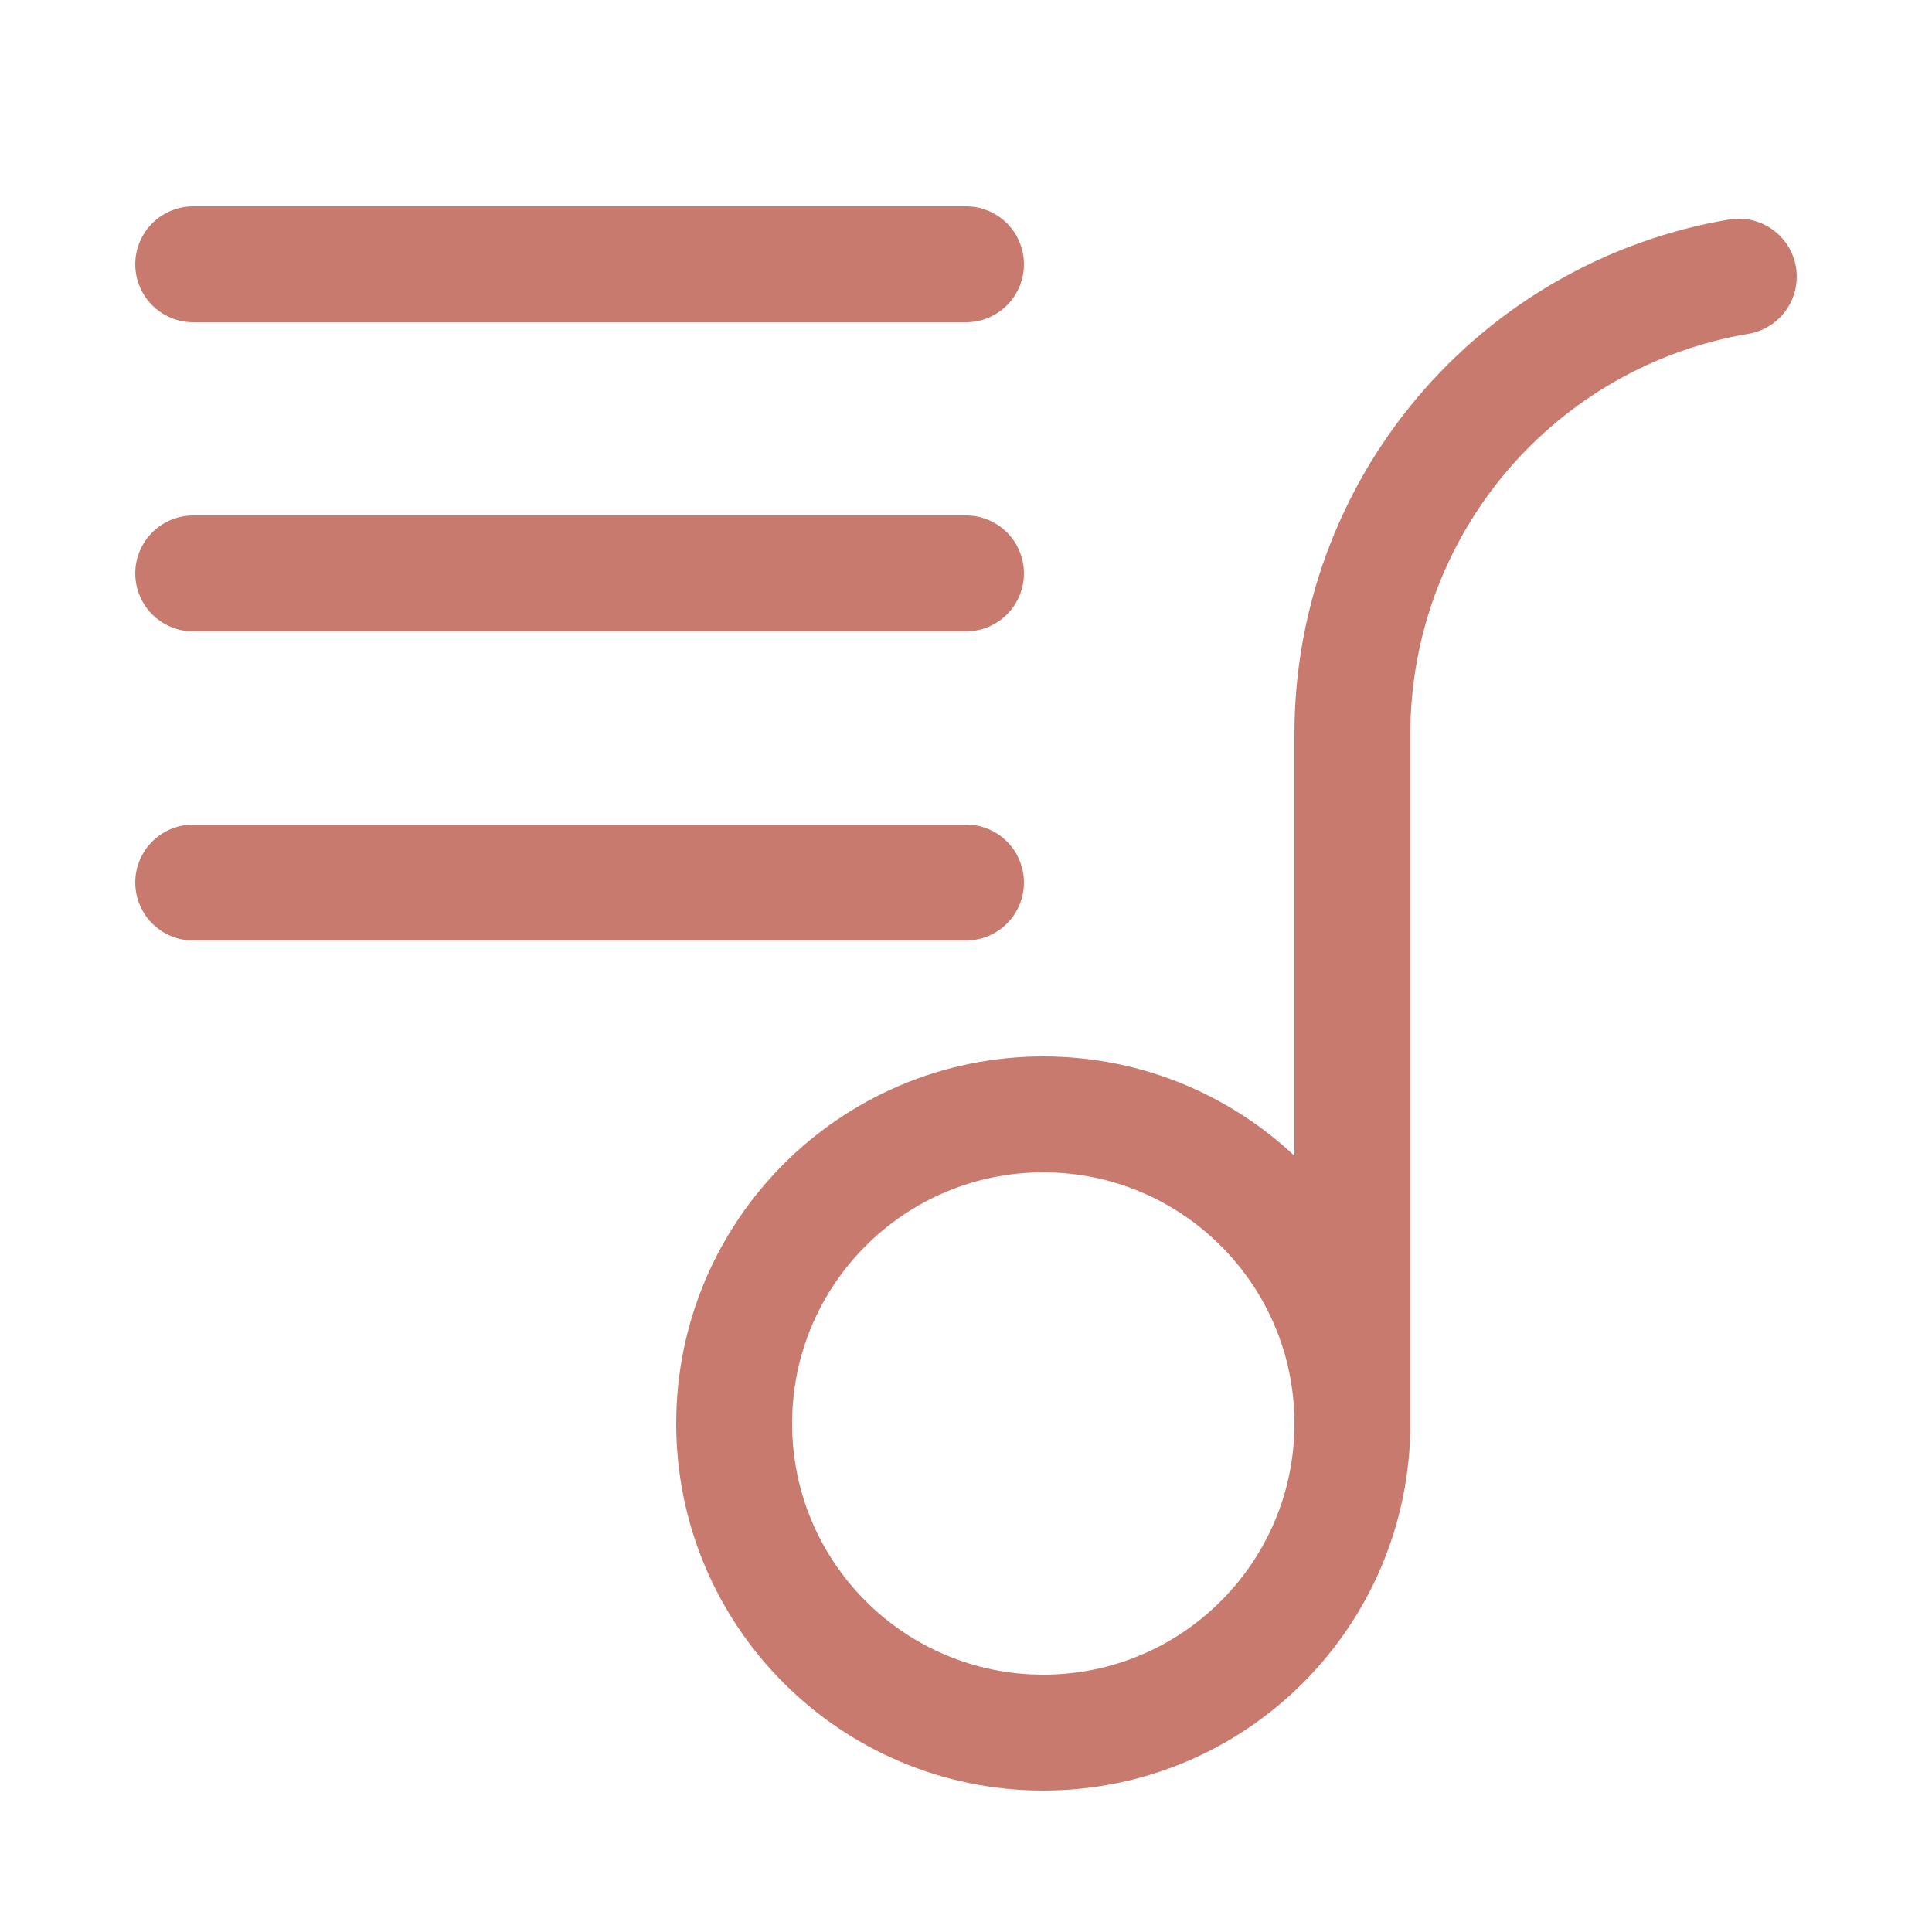
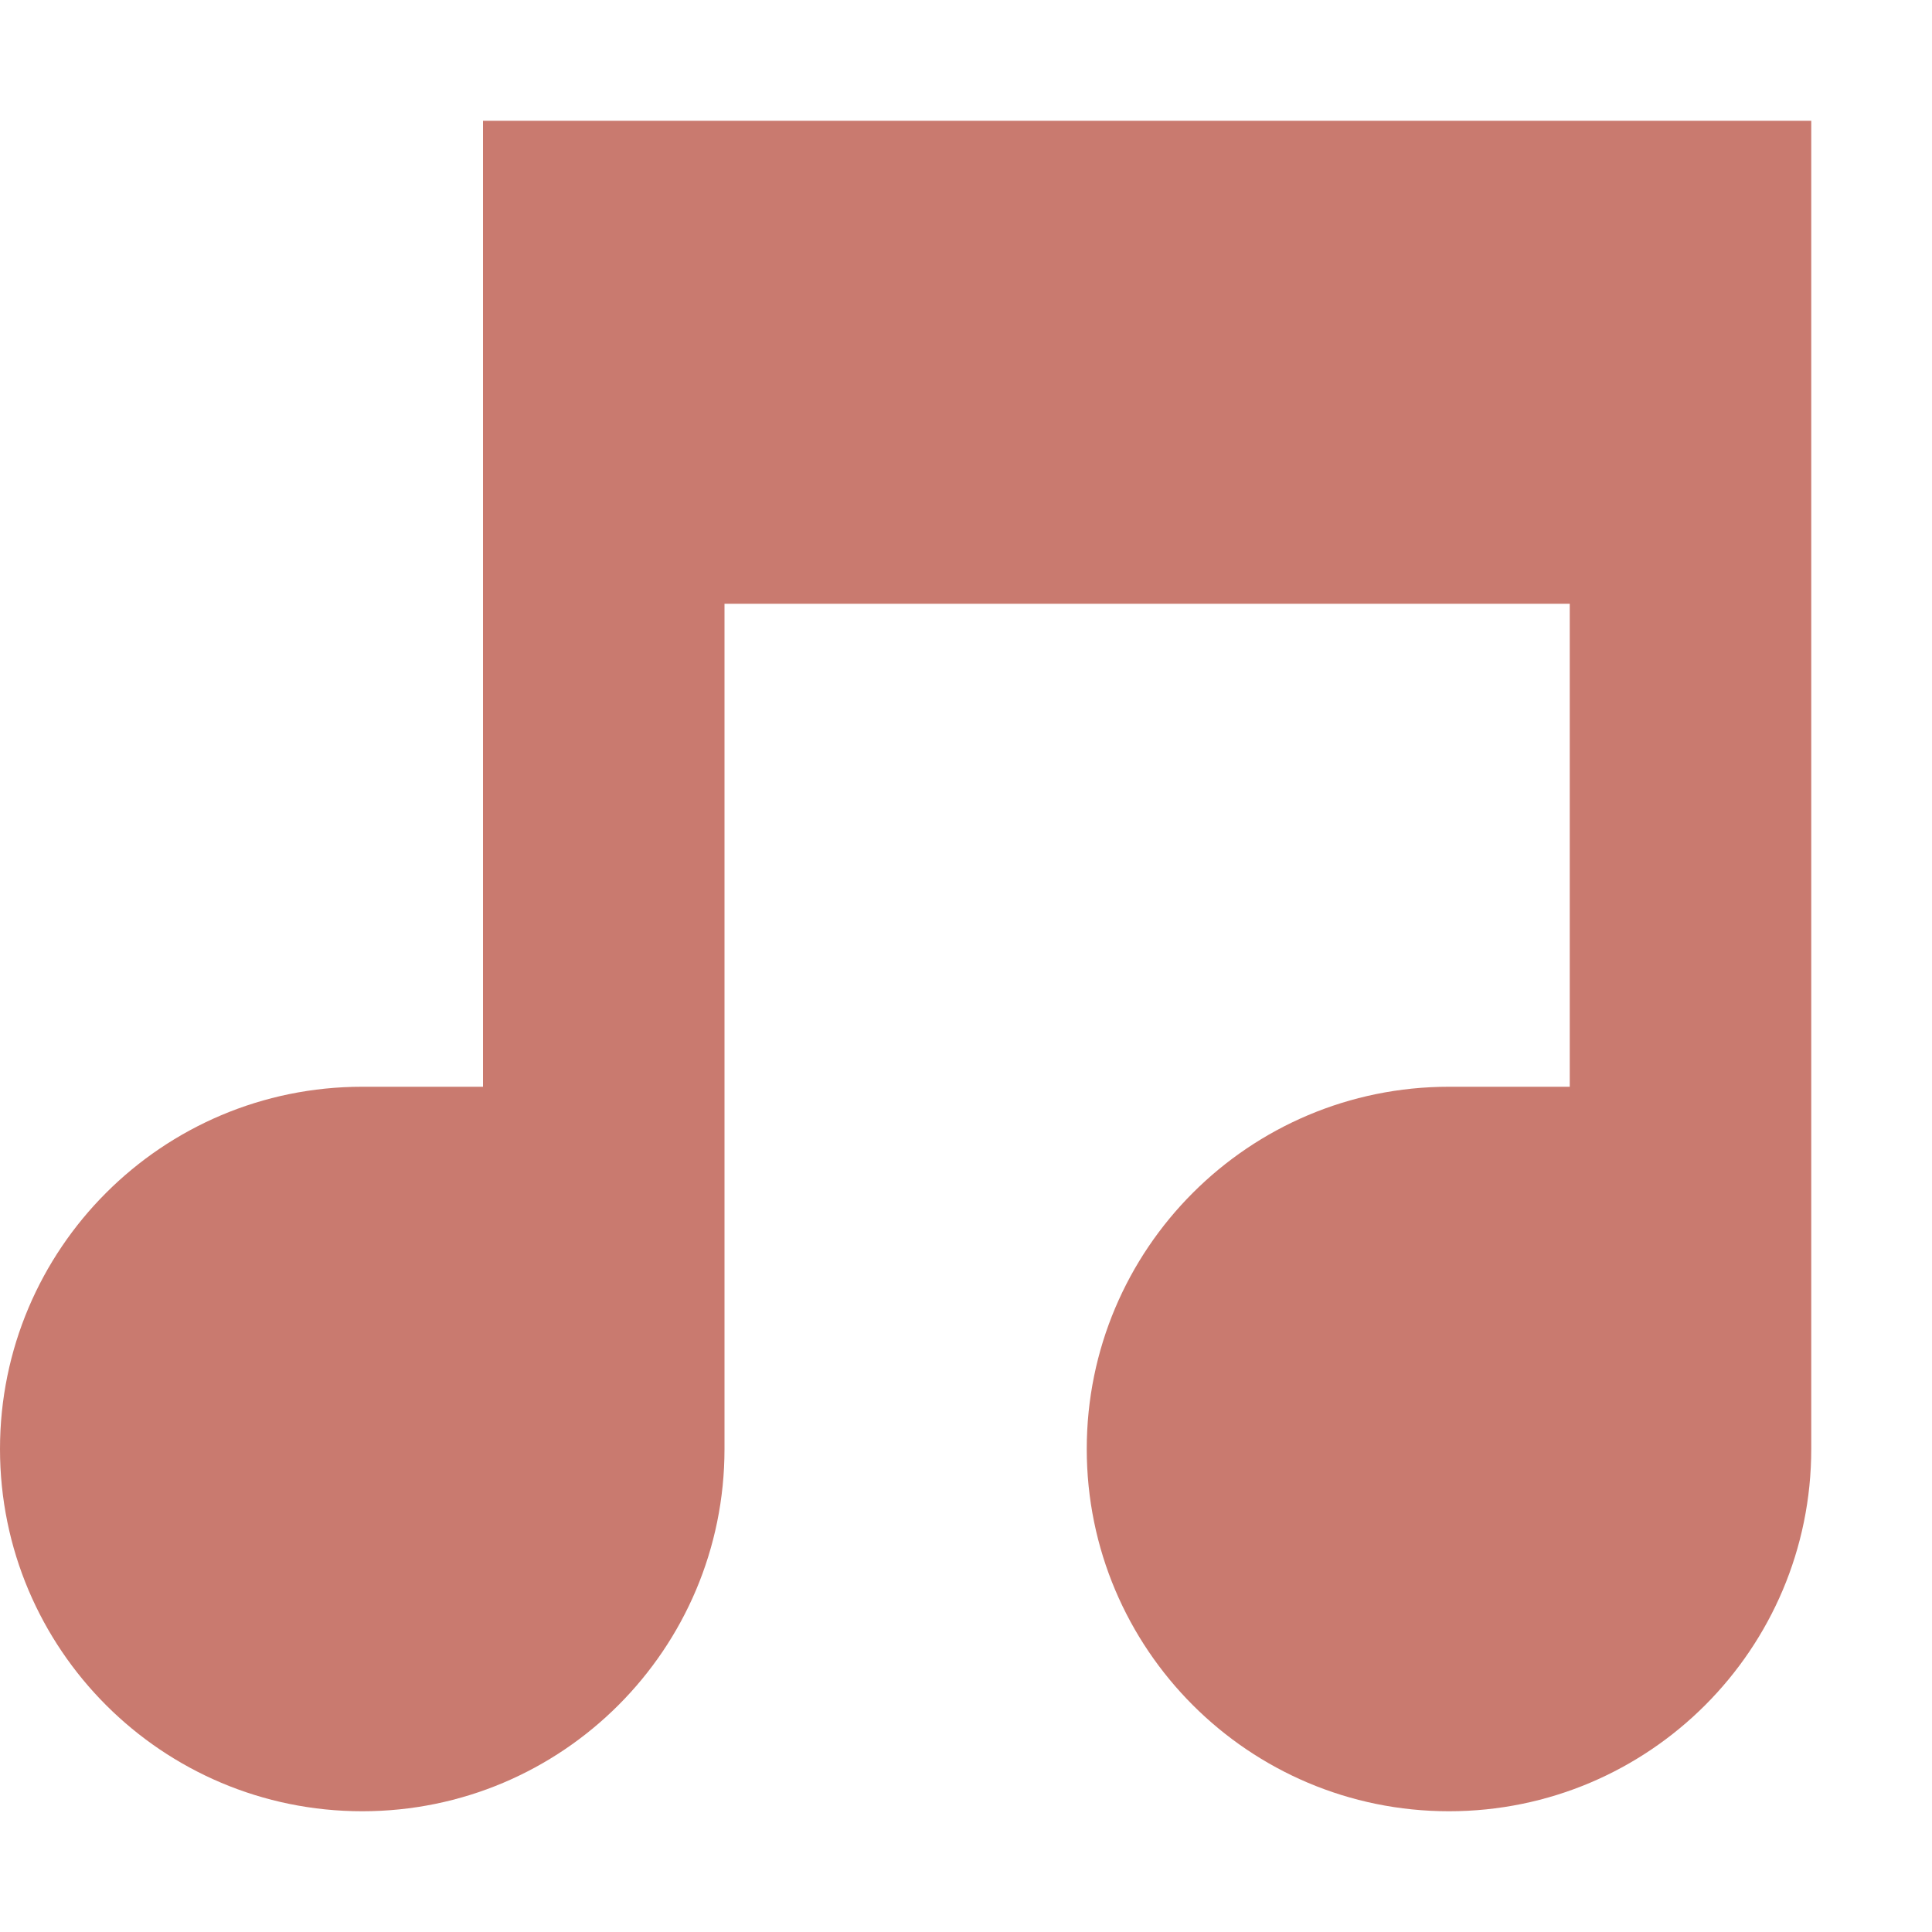
- <svg xmlns="http://www.w3.org/2000/svg" width="800px" height="800px" viewBox="-0.5 0 25 25" fill="none">
+ <svg xmlns="http://www.w3.org/2000/svg" width="800px" height="800px" viewBox="0 0 16 16" fill="none">
  <g id="SVGRepo_bgCarrier" stroke-width="0" />
  <g id="SVGRepo_tracerCarrier" stroke-linecap="round" stroke-linejoin="round" />
  <g id="SVGRepo_iconCarrier">
-     <path d="M13 22.42C15.209 22.42 17 20.629 17 18.42C17 16.211 15.209 14.42 13 14.42C10.791 14.42 9 16.211 9 18.42C9 20.629 10.791 22.42 13 22.42Z" stroke="#c97a6f" stroke-width="1.5" stroke-linecap="round" stroke-linejoin="round" />
-     <path d="M17 18.41V9.5C16.999 8.081 17.501 6.708 18.416 5.625C19.331 4.541 20.601 3.816 22 3.58" stroke="#c97a6f" stroke-width="1.5" stroke-linecap="round" stroke-linejoin="round" />
-     <path d="M2 7.42H12" stroke="#c97a6f" stroke-width="1.5" stroke-linecap="round" stroke-linejoin="round" />
-     <path d="M2 11.42H12" stroke="#c97a6f" stroke-width="1.5" stroke-linecap="round" stroke-linejoin="round" />
-     <path d="M2 3.42H12" stroke="#c97a6f" stroke-width="1.5" stroke-linecap="round" stroke-linejoin="round" />
+     <path d="M15 1H4V9H3C1.343 9 0 10.343 0 12C0 13.657 1.343 15 3 15C4.657 15 6 13.657 6 12V5H13V9H12C10.343 9 9 10.343 9 12C9 13.657 10.343 15 12 15C13.657 15 15 13.657 15 12V1Z" fill="#c97a6f" />
  </g>
</svg>
